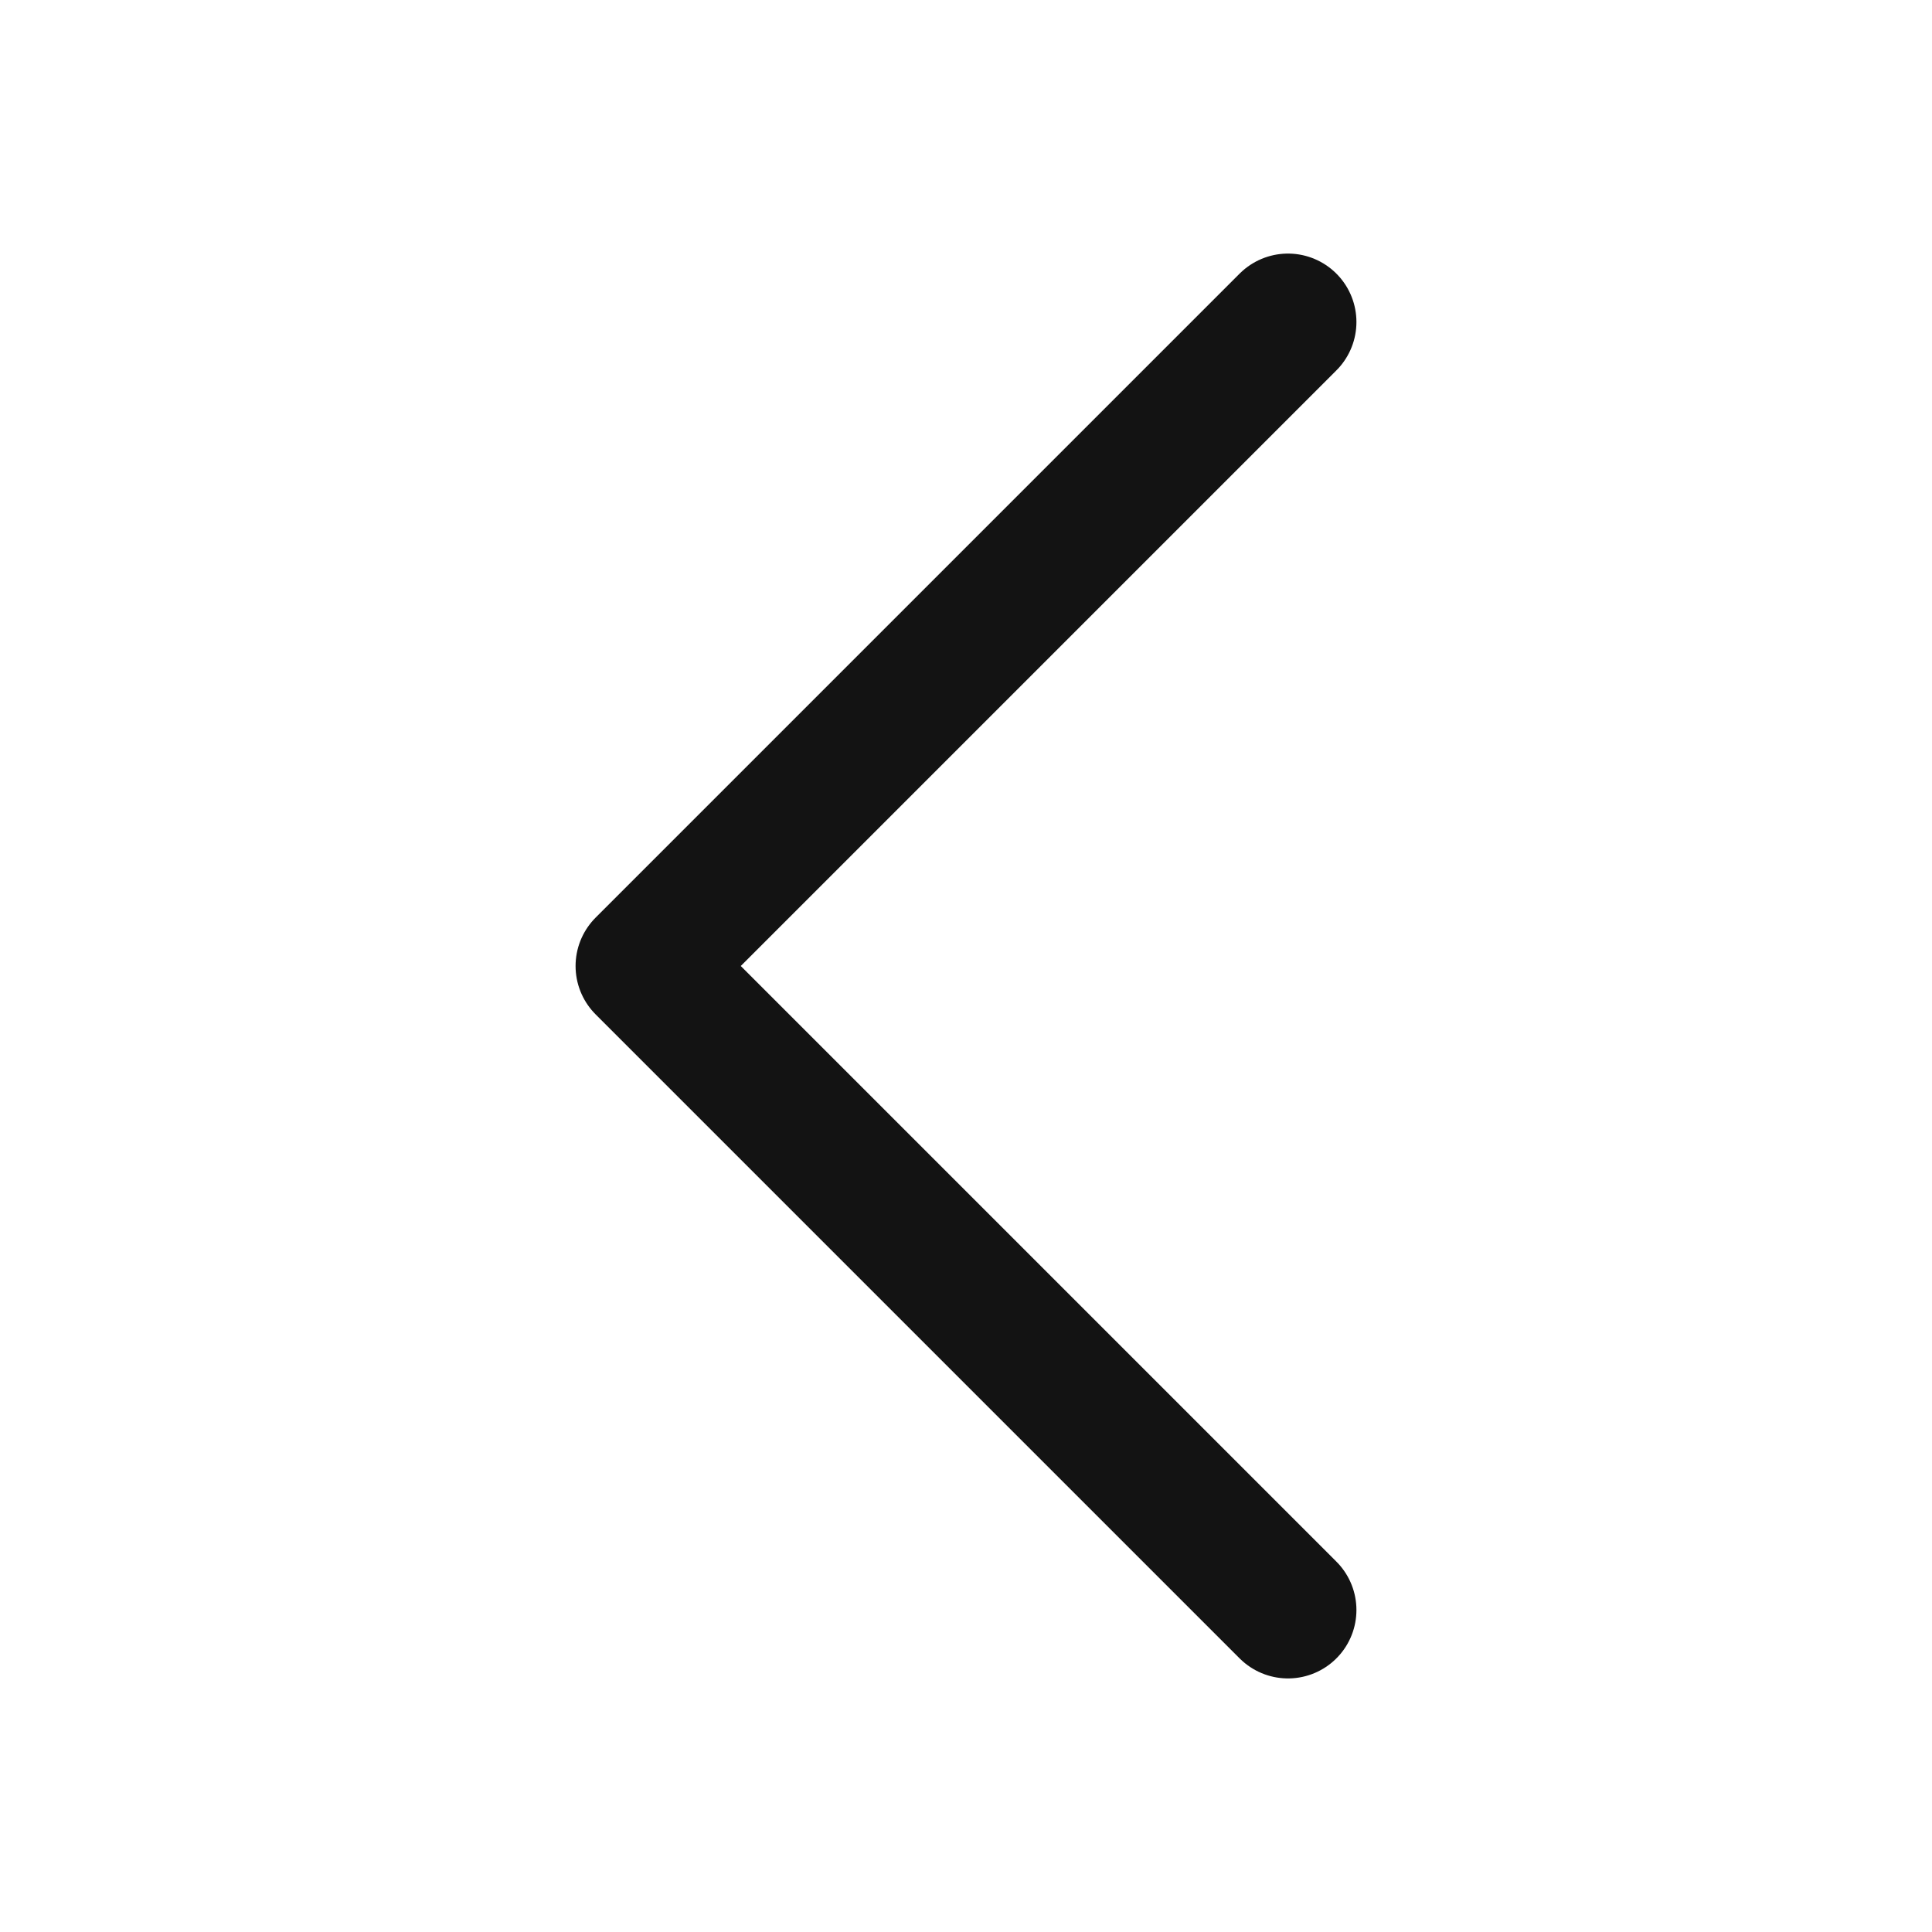
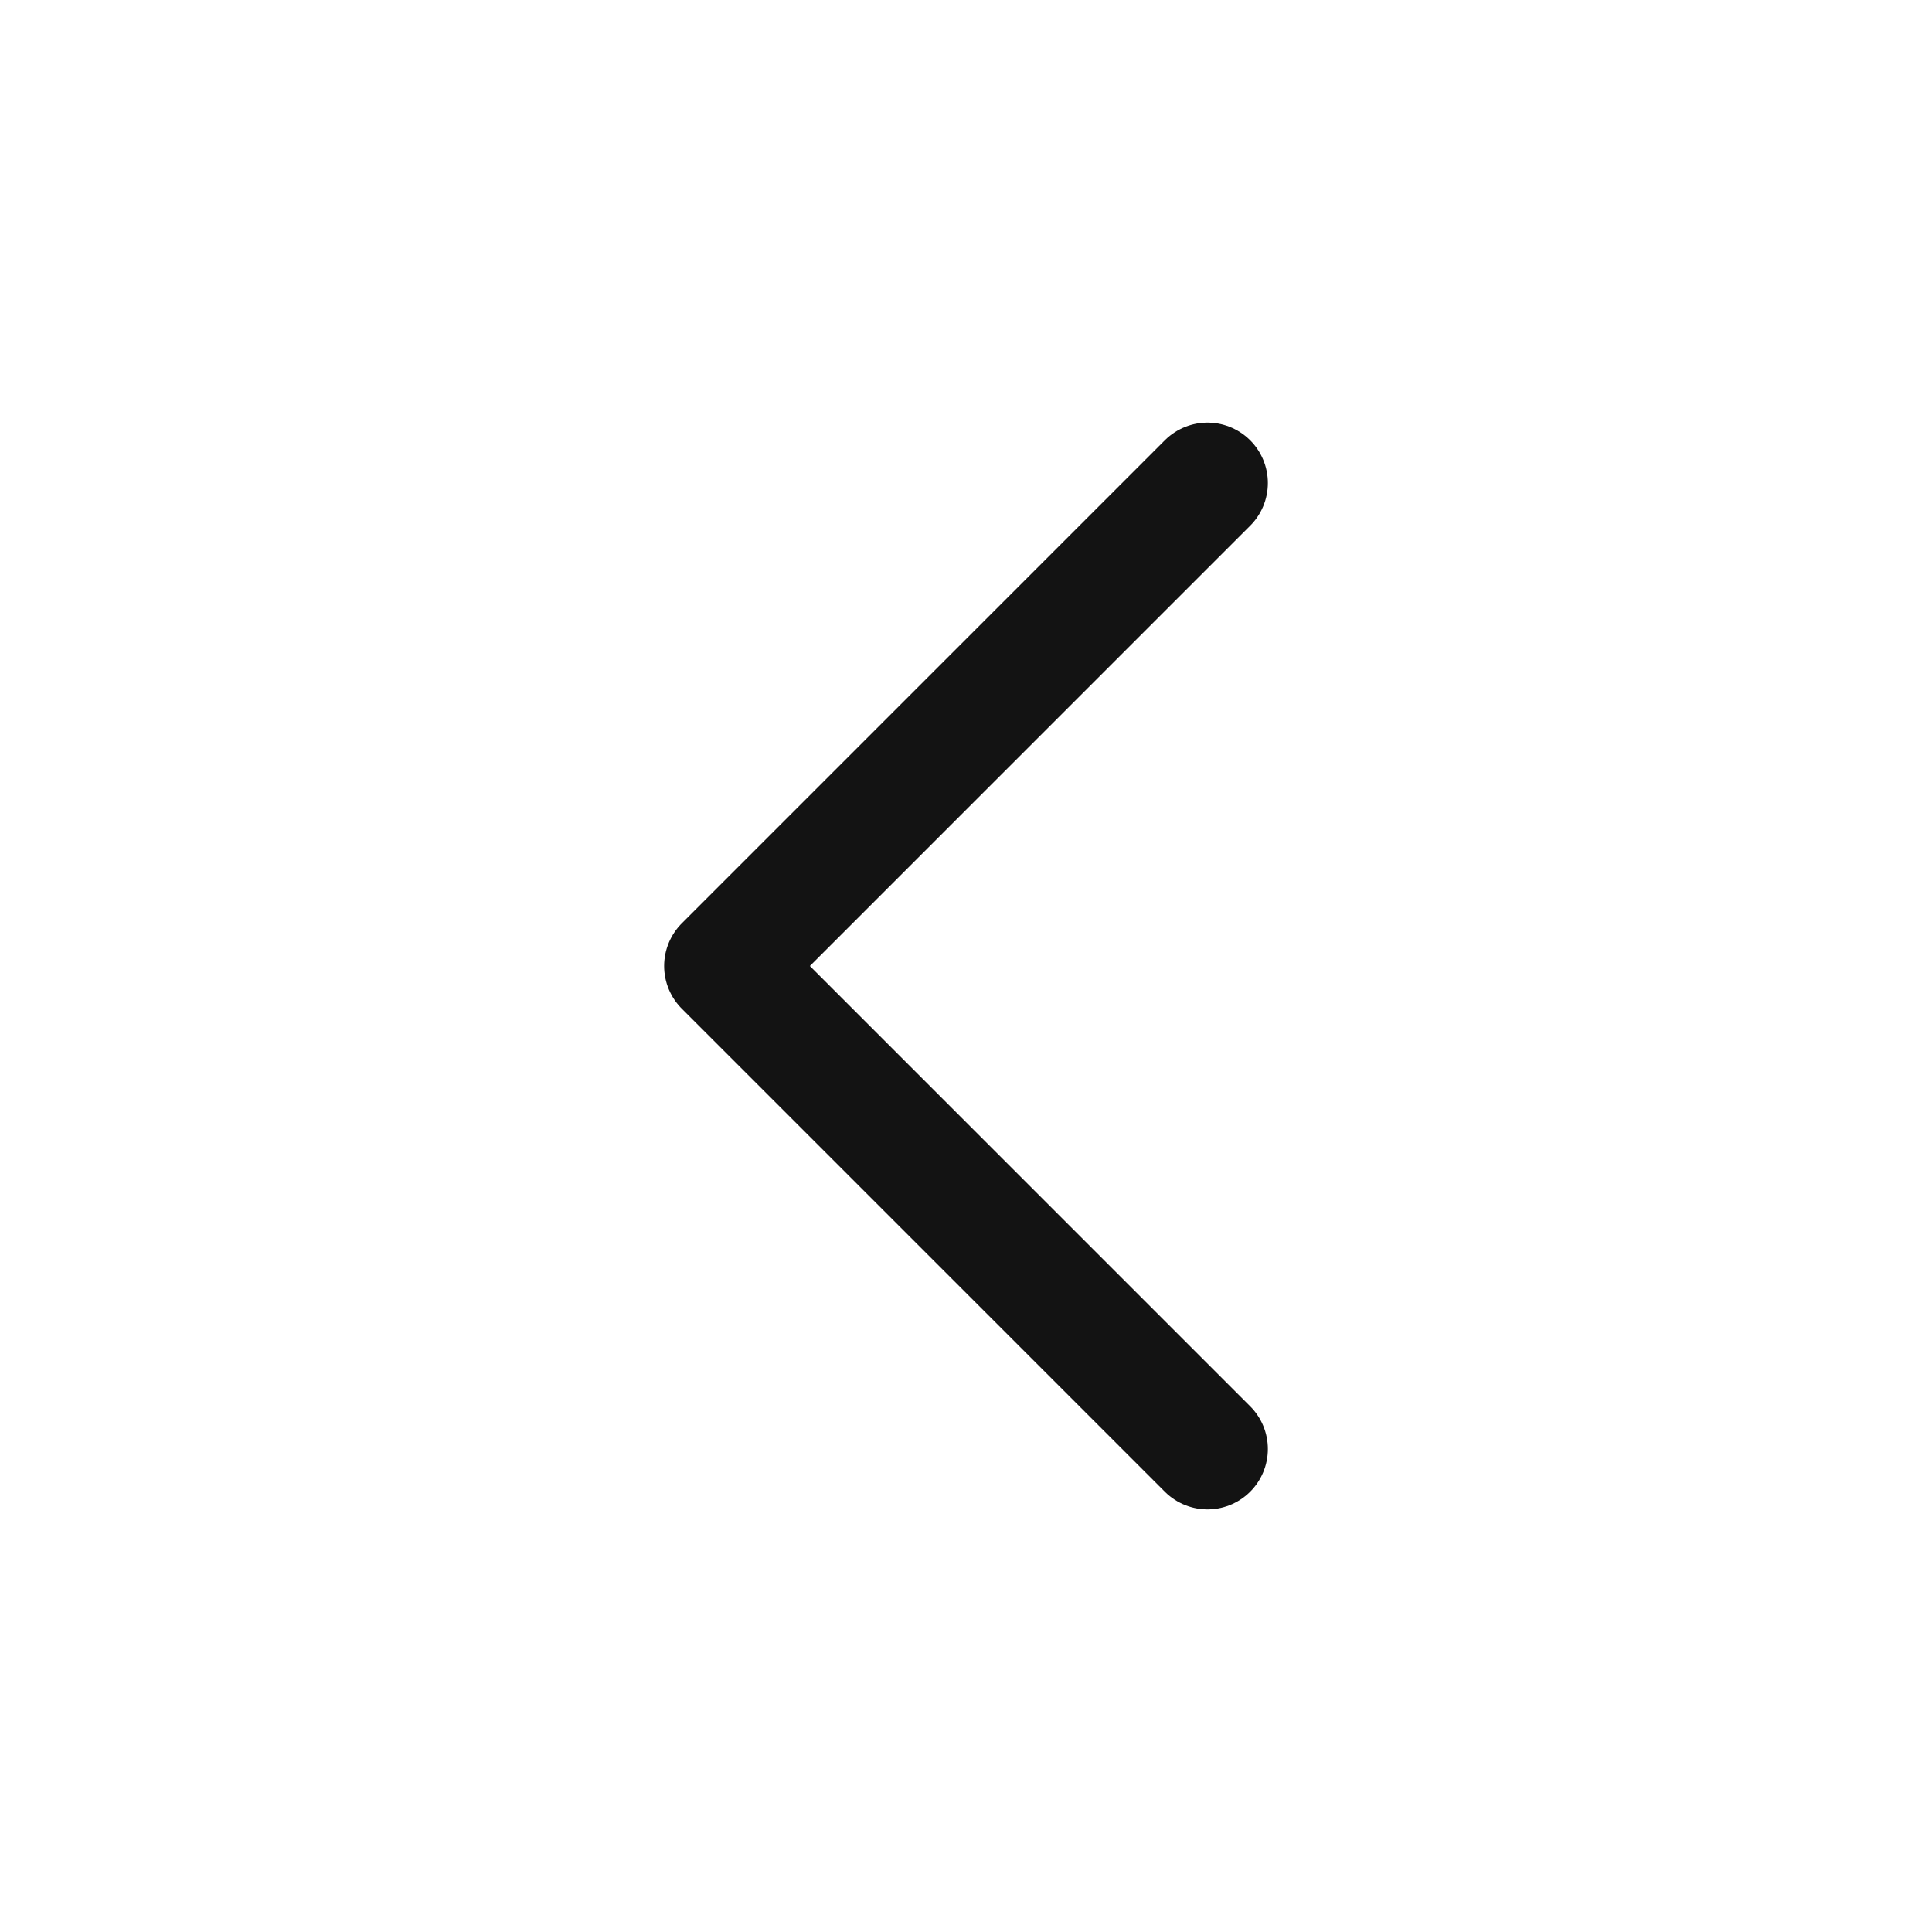
<svg xmlns="http://www.w3.org/2000/svg" width="24" height="24" viewBox="0 0 24 24" fill="none">
-   <path d="M16 20L8 12L16 4" stroke="#131313" stroke-width="1.7" stroke-linecap="round" stroke-linejoin="round" />
+   <path d="M15 18L9 12L15 6" stroke="#131313" stroke-width="1.5" stroke-linecap="round" stroke-linejoin="round" />
</svg>
